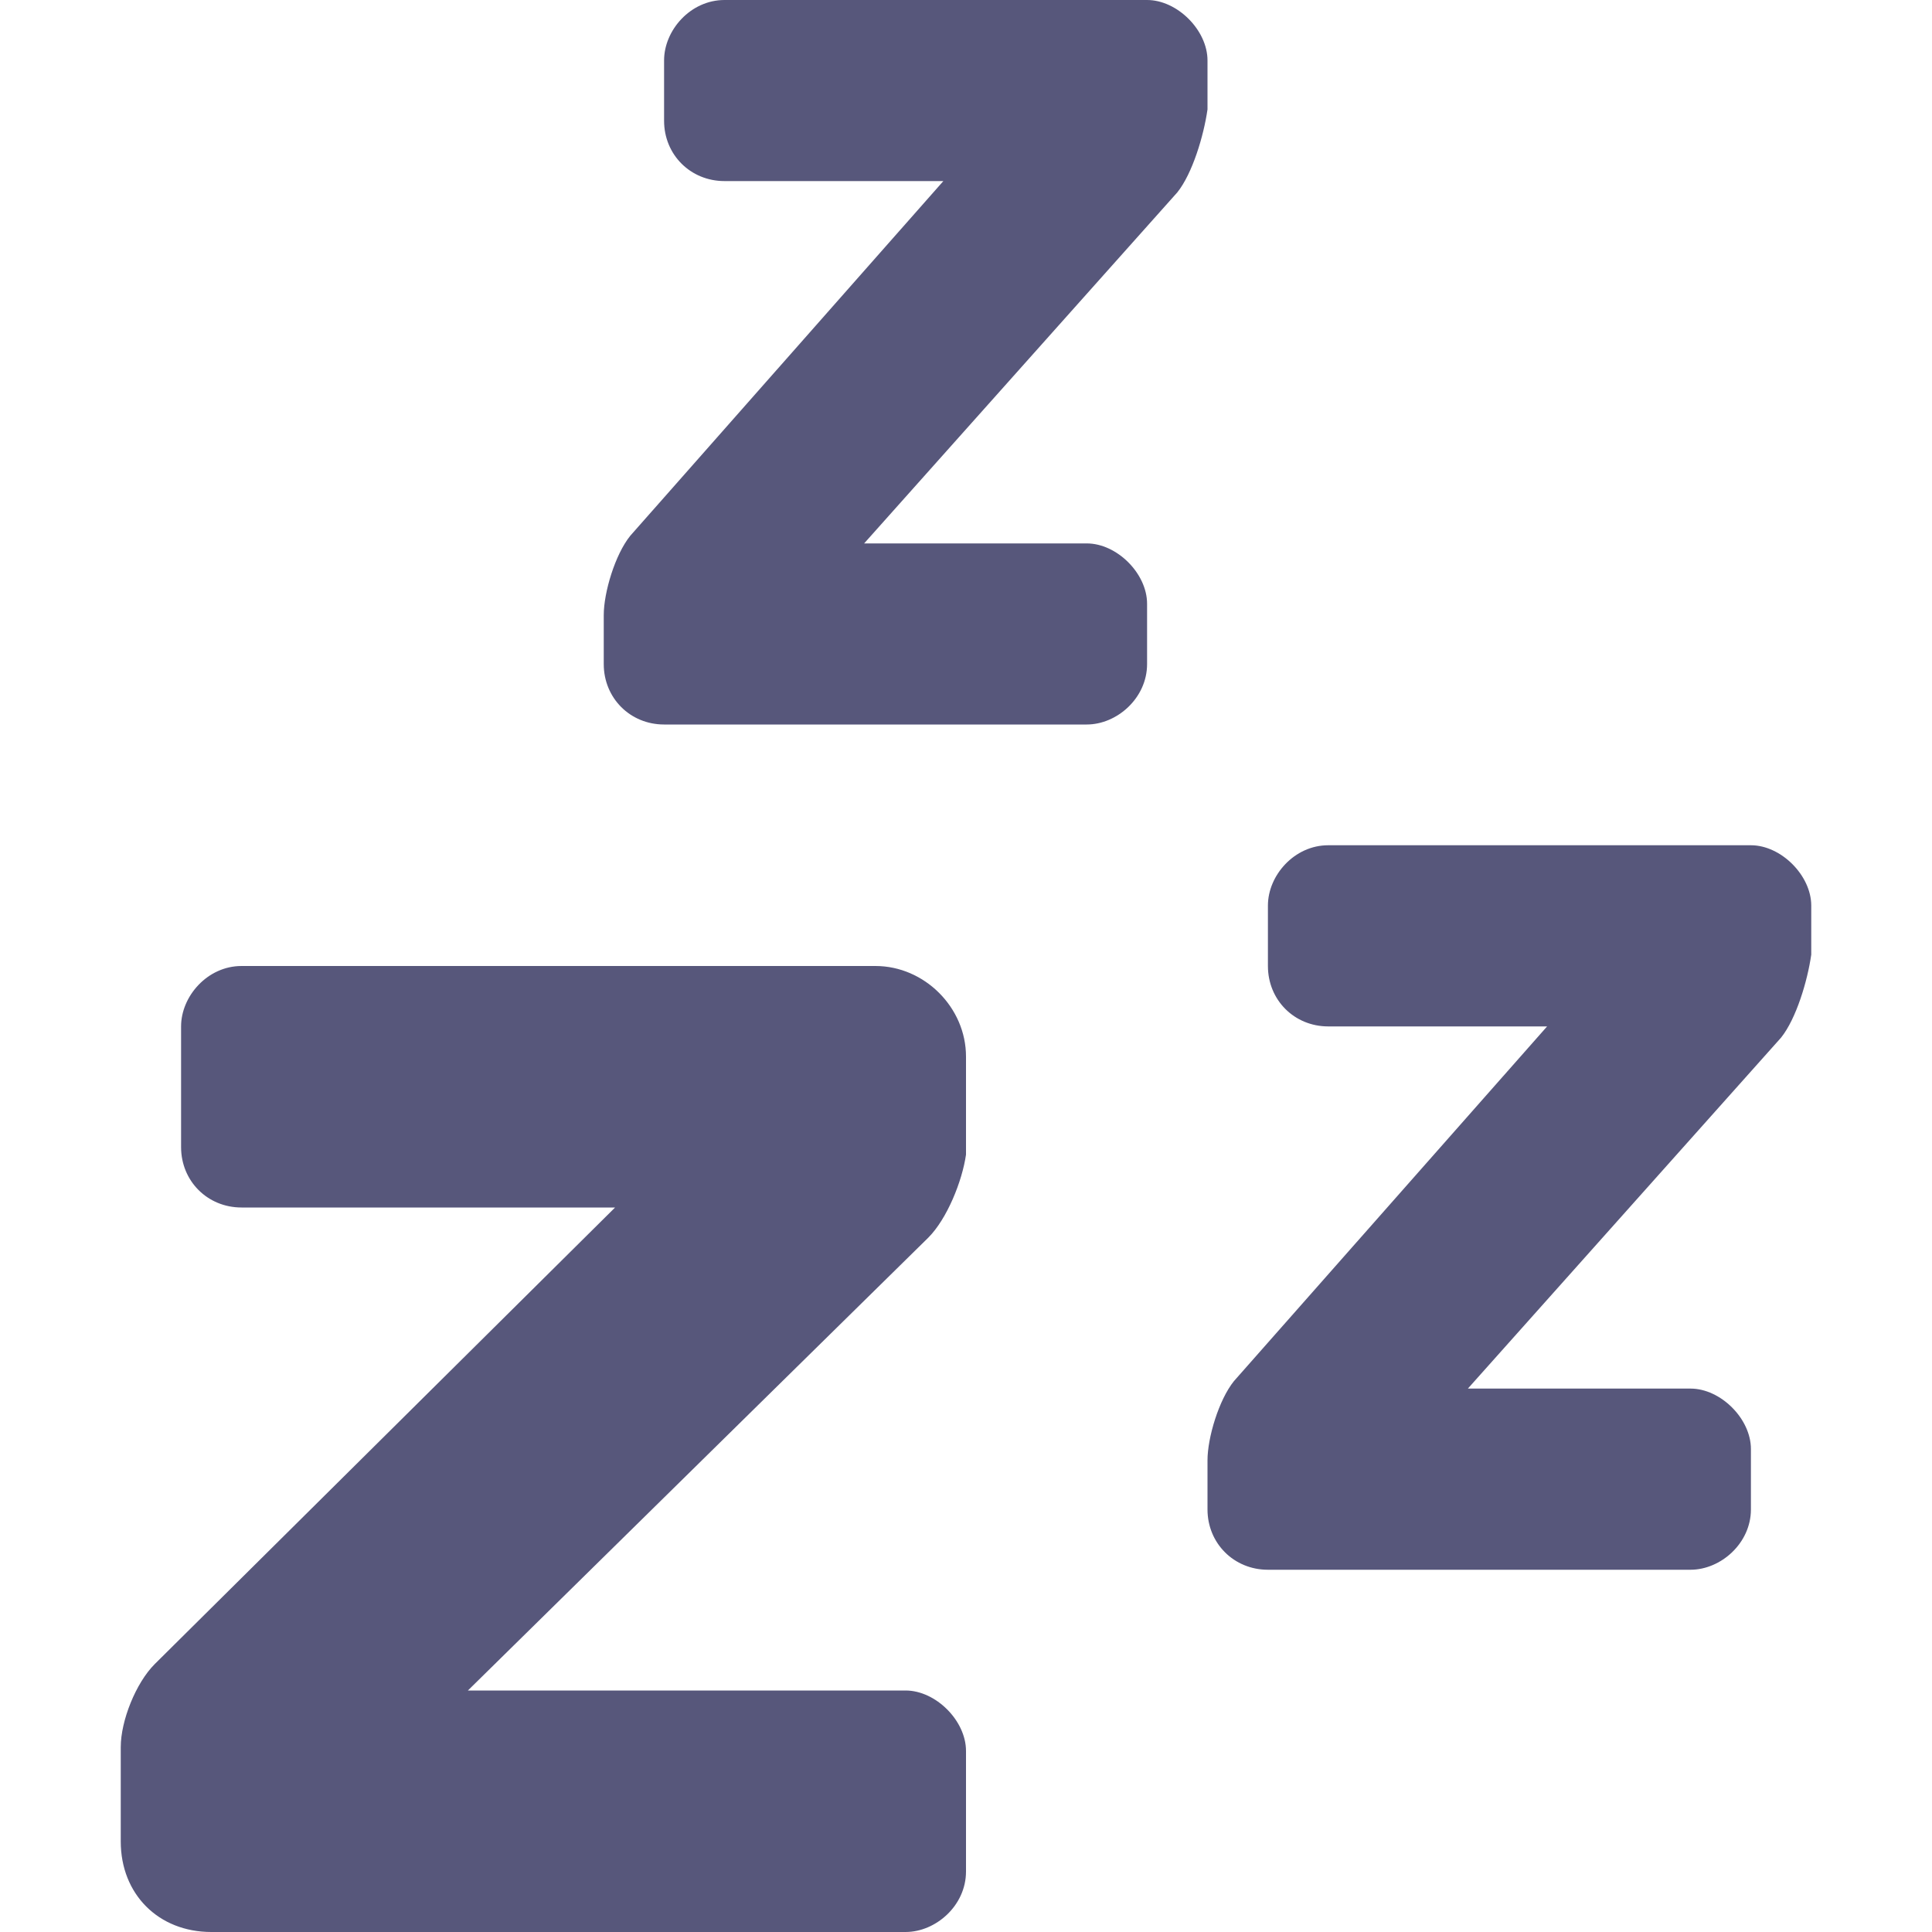
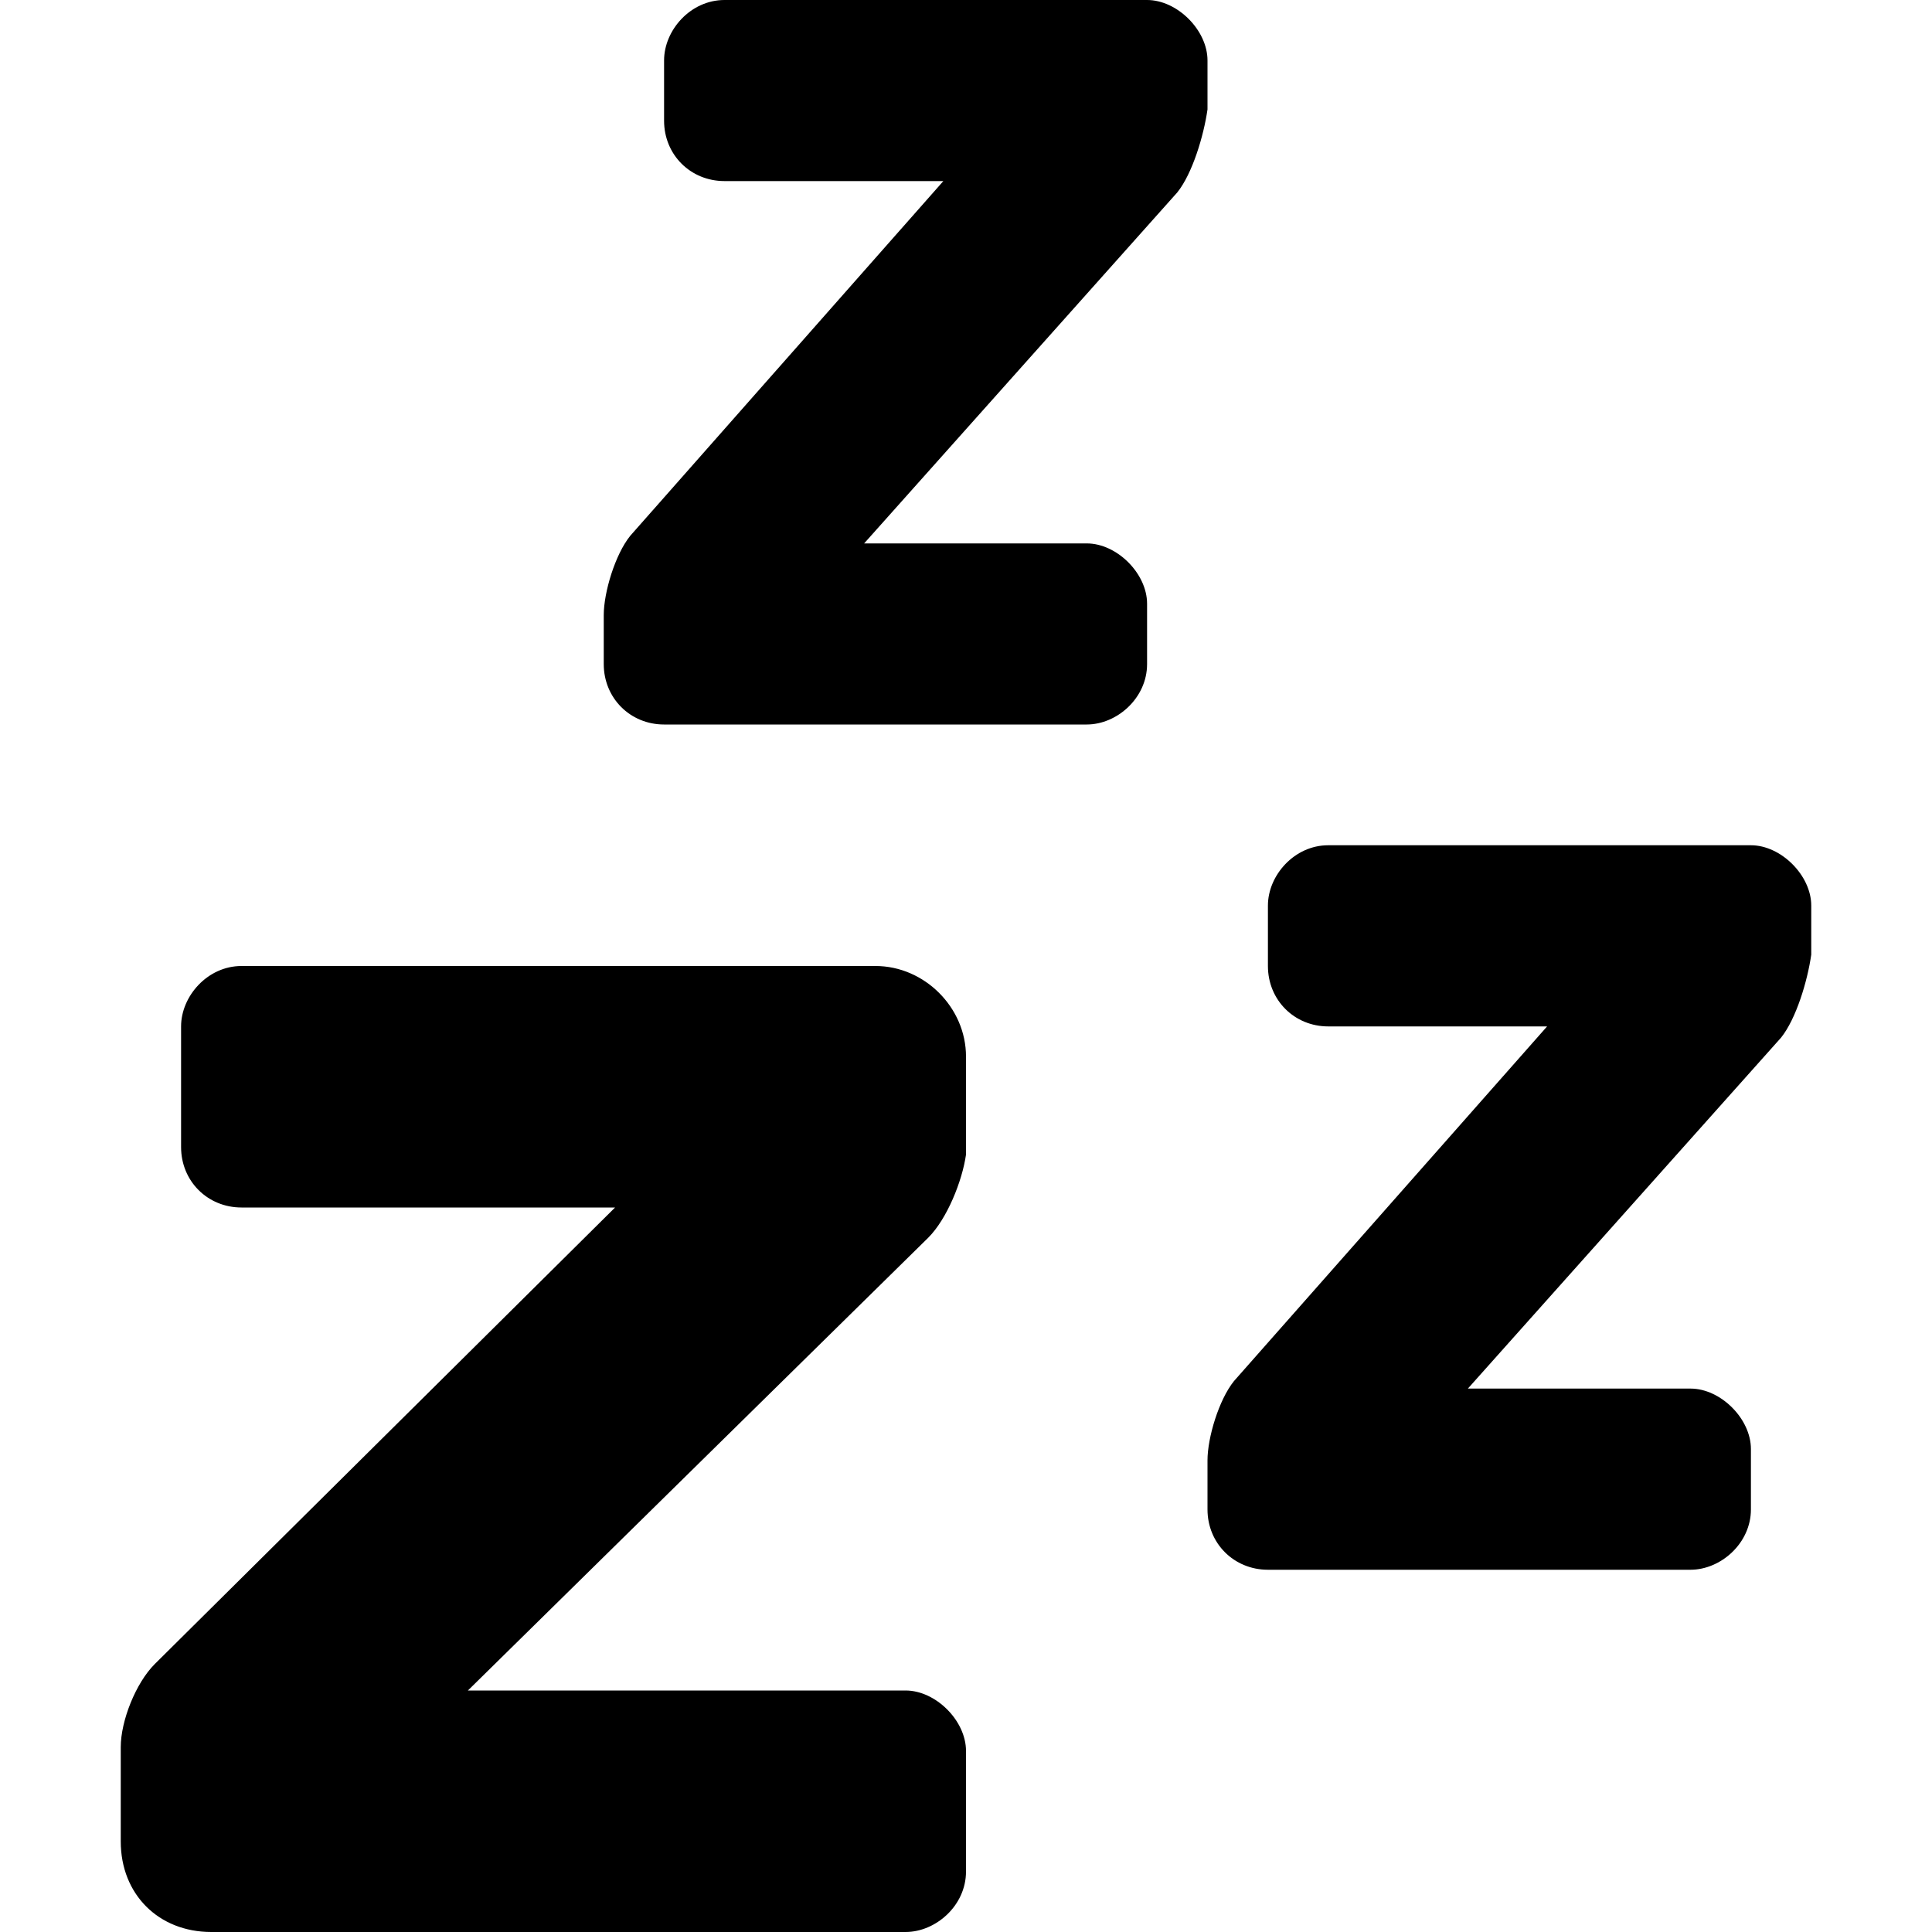
<svg xmlns="http://www.w3.org/2000/svg" width="22" height="22" viewBox="0 0 22 22" fill="none">
-   <path d="M13.75 1.246C13.707 1.547 13.578 1.977 13.406 2.191L9.84 6.188H12.375C12.719 6.188 13.062 6.531 13.062 6.875V7.562C13.062 7.949 12.719 8.25 12.375 8.25H7.562C7.176 8.25 6.875 7.949 6.875 7.562V7.004C6.875 6.746 7.004 6.316 7.176 6.102L10.742 2.062H8.25C7.863 2.062 7.562 1.762 7.562 1.375V0.688C7.562 0.344 7.863 0 8.25 0H13.062C13.406 0 13.75 0.344 13.75 0.688V1.246ZM9.969 11C10.527 11 11 11.473 11 12.031V13.148C10.957 13.449 10.785 13.879 10.57 14.094L5.328 19.25H10.312C10.656 19.25 11 19.594 11 19.938V21.312C11 21.699 10.656 22 10.312 22H2.406C1.805 22 1.375 21.57 1.375 20.969V19.895C1.375 19.594 1.547 19.164 1.762 18.949L7.004 13.75H2.75C2.363 13.75 2.062 13.449 2.062 13.062V11.688C2.062 11.344 2.363 11 2.75 11H9.969ZM19.938 9.625C20.281 9.625 20.625 9.969 20.625 10.312V10.871C20.582 11.172 20.453 11.602 20.281 11.816L16.715 15.812H19.25C19.594 15.812 19.938 16.156 19.938 16.5V17.188C19.938 17.574 19.594 17.875 19.25 17.875H14.438C14.051 17.875 13.75 17.574 13.75 17.188V16.629C13.75 16.371 13.879 15.941 14.051 15.727L17.617 11.688H15.125C14.738 11.688 14.438 11.387 14.438 11V10.312C14.438 9.969 14.738 9.625 15.125 9.625H19.938Z" fill="#57577B" />
+   <path d="M13.75 1.246C13.707 1.547 13.578 1.977 13.406 2.191L9.84 6.188H12.375C12.719 6.188 13.062 6.531 13.062 6.875V7.562C13.062 7.949 12.719 8.25 12.375 8.25H7.562C7.176 8.25 6.875 7.949 6.875 7.562V7.004C6.875 6.746 7.004 6.316 7.176 6.102L10.742 2.062H8.25C7.863 2.062 7.562 1.762 7.562 1.375V0.688C7.562 0.344 7.863 0 8.25 0H13.062C13.406 0 13.75 0.344 13.75 0.688V1.246ZM9.969 11C10.527 11 11 11.473 11 12.031V13.148C10.957 13.449 10.785 13.879 10.57 14.094L5.328 19.25H10.312C10.656 19.25 11 19.594 11 19.938V21.312C11 21.699 10.656 22 10.312 22H2.406C1.805 22 1.375 21.57 1.375 20.969V19.895C1.375 19.594 1.547 19.164 1.762 18.949L7.004 13.75H2.75C2.363 13.75 2.062 13.449 2.062 13.062V11.688C2.062 11.344 2.363 11 2.75 11H9.969ZM19.938 9.625C20.281 9.625 20.625 9.969 20.625 10.312V10.871C20.582 11.172 20.453 11.602 20.281 11.816L16.715 15.812H19.25C19.594 15.812 19.938 16.156 19.938 16.5V17.188C19.938 17.574 19.594 17.875 19.25 17.875H14.438C14.051 17.875 13.75 17.574 13.75 17.188V16.629C13.75 16.371 13.879 15.941 14.051 15.727L17.617 11.688H15.125C14.738 11.688 14.438 11.387 14.438 11V10.312C14.438 9.969 14.738 9.625 15.125 9.625H19.938Z" fill="currentColor" />
</svg>
